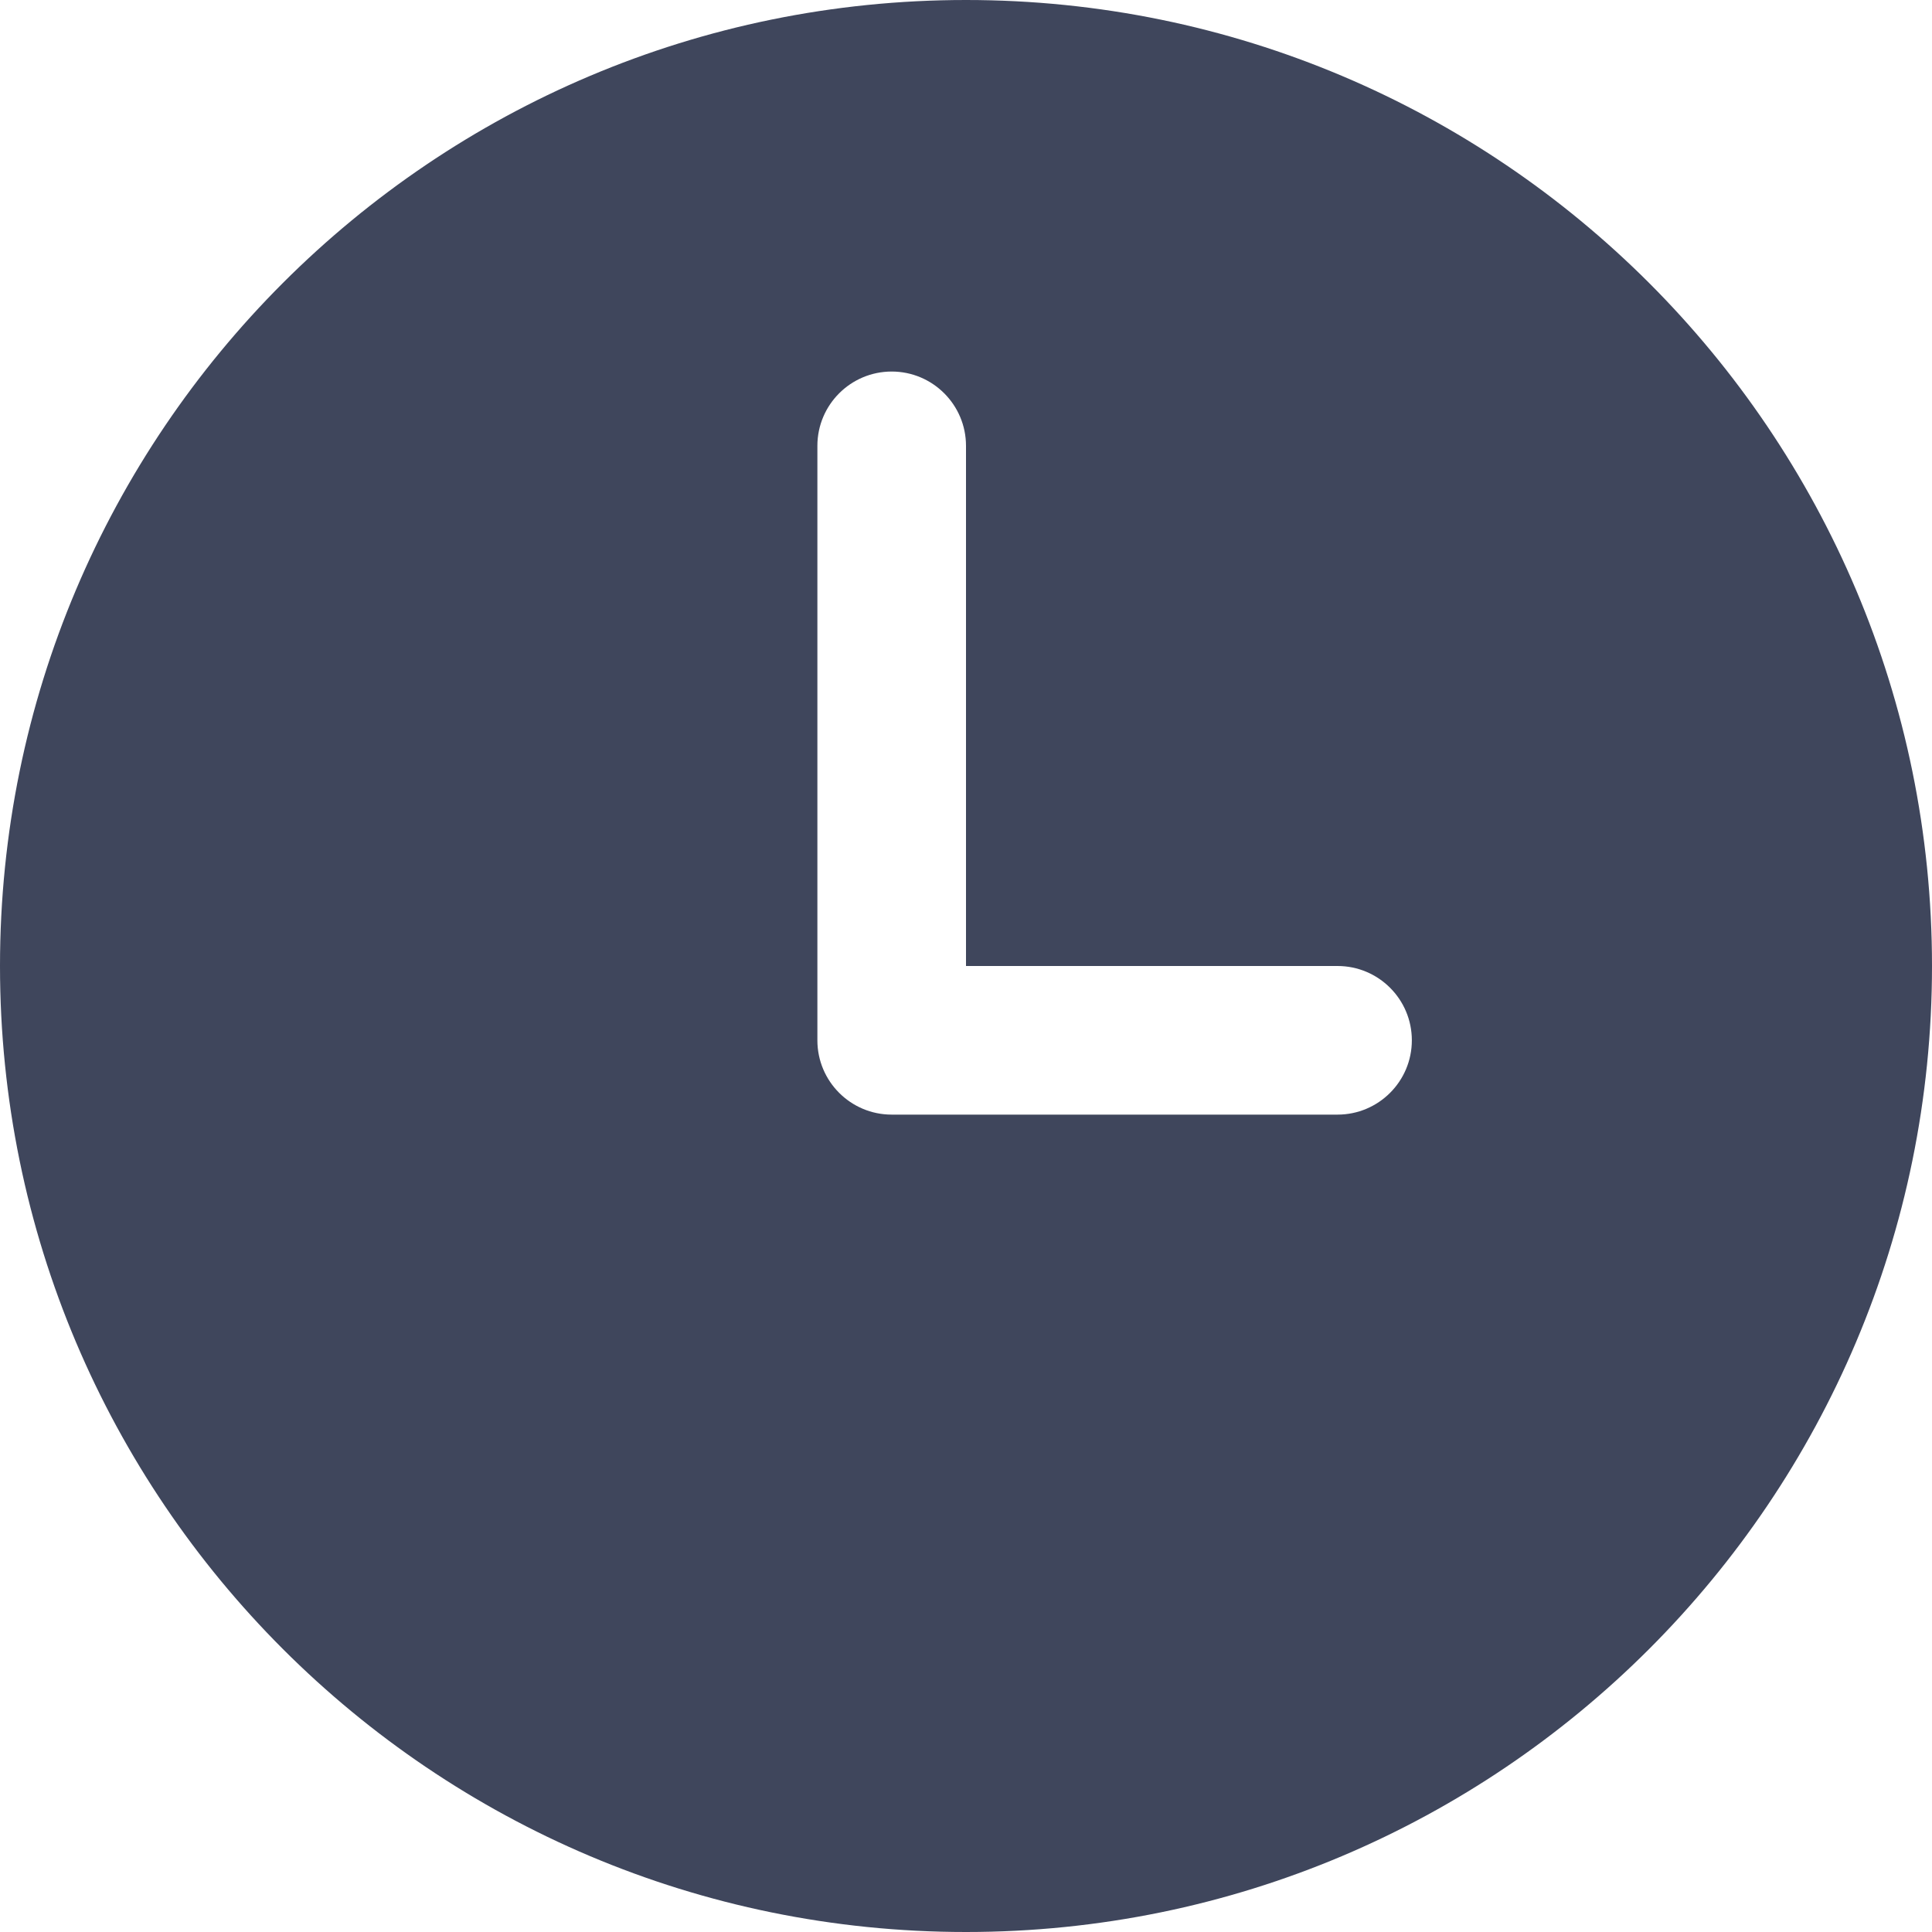
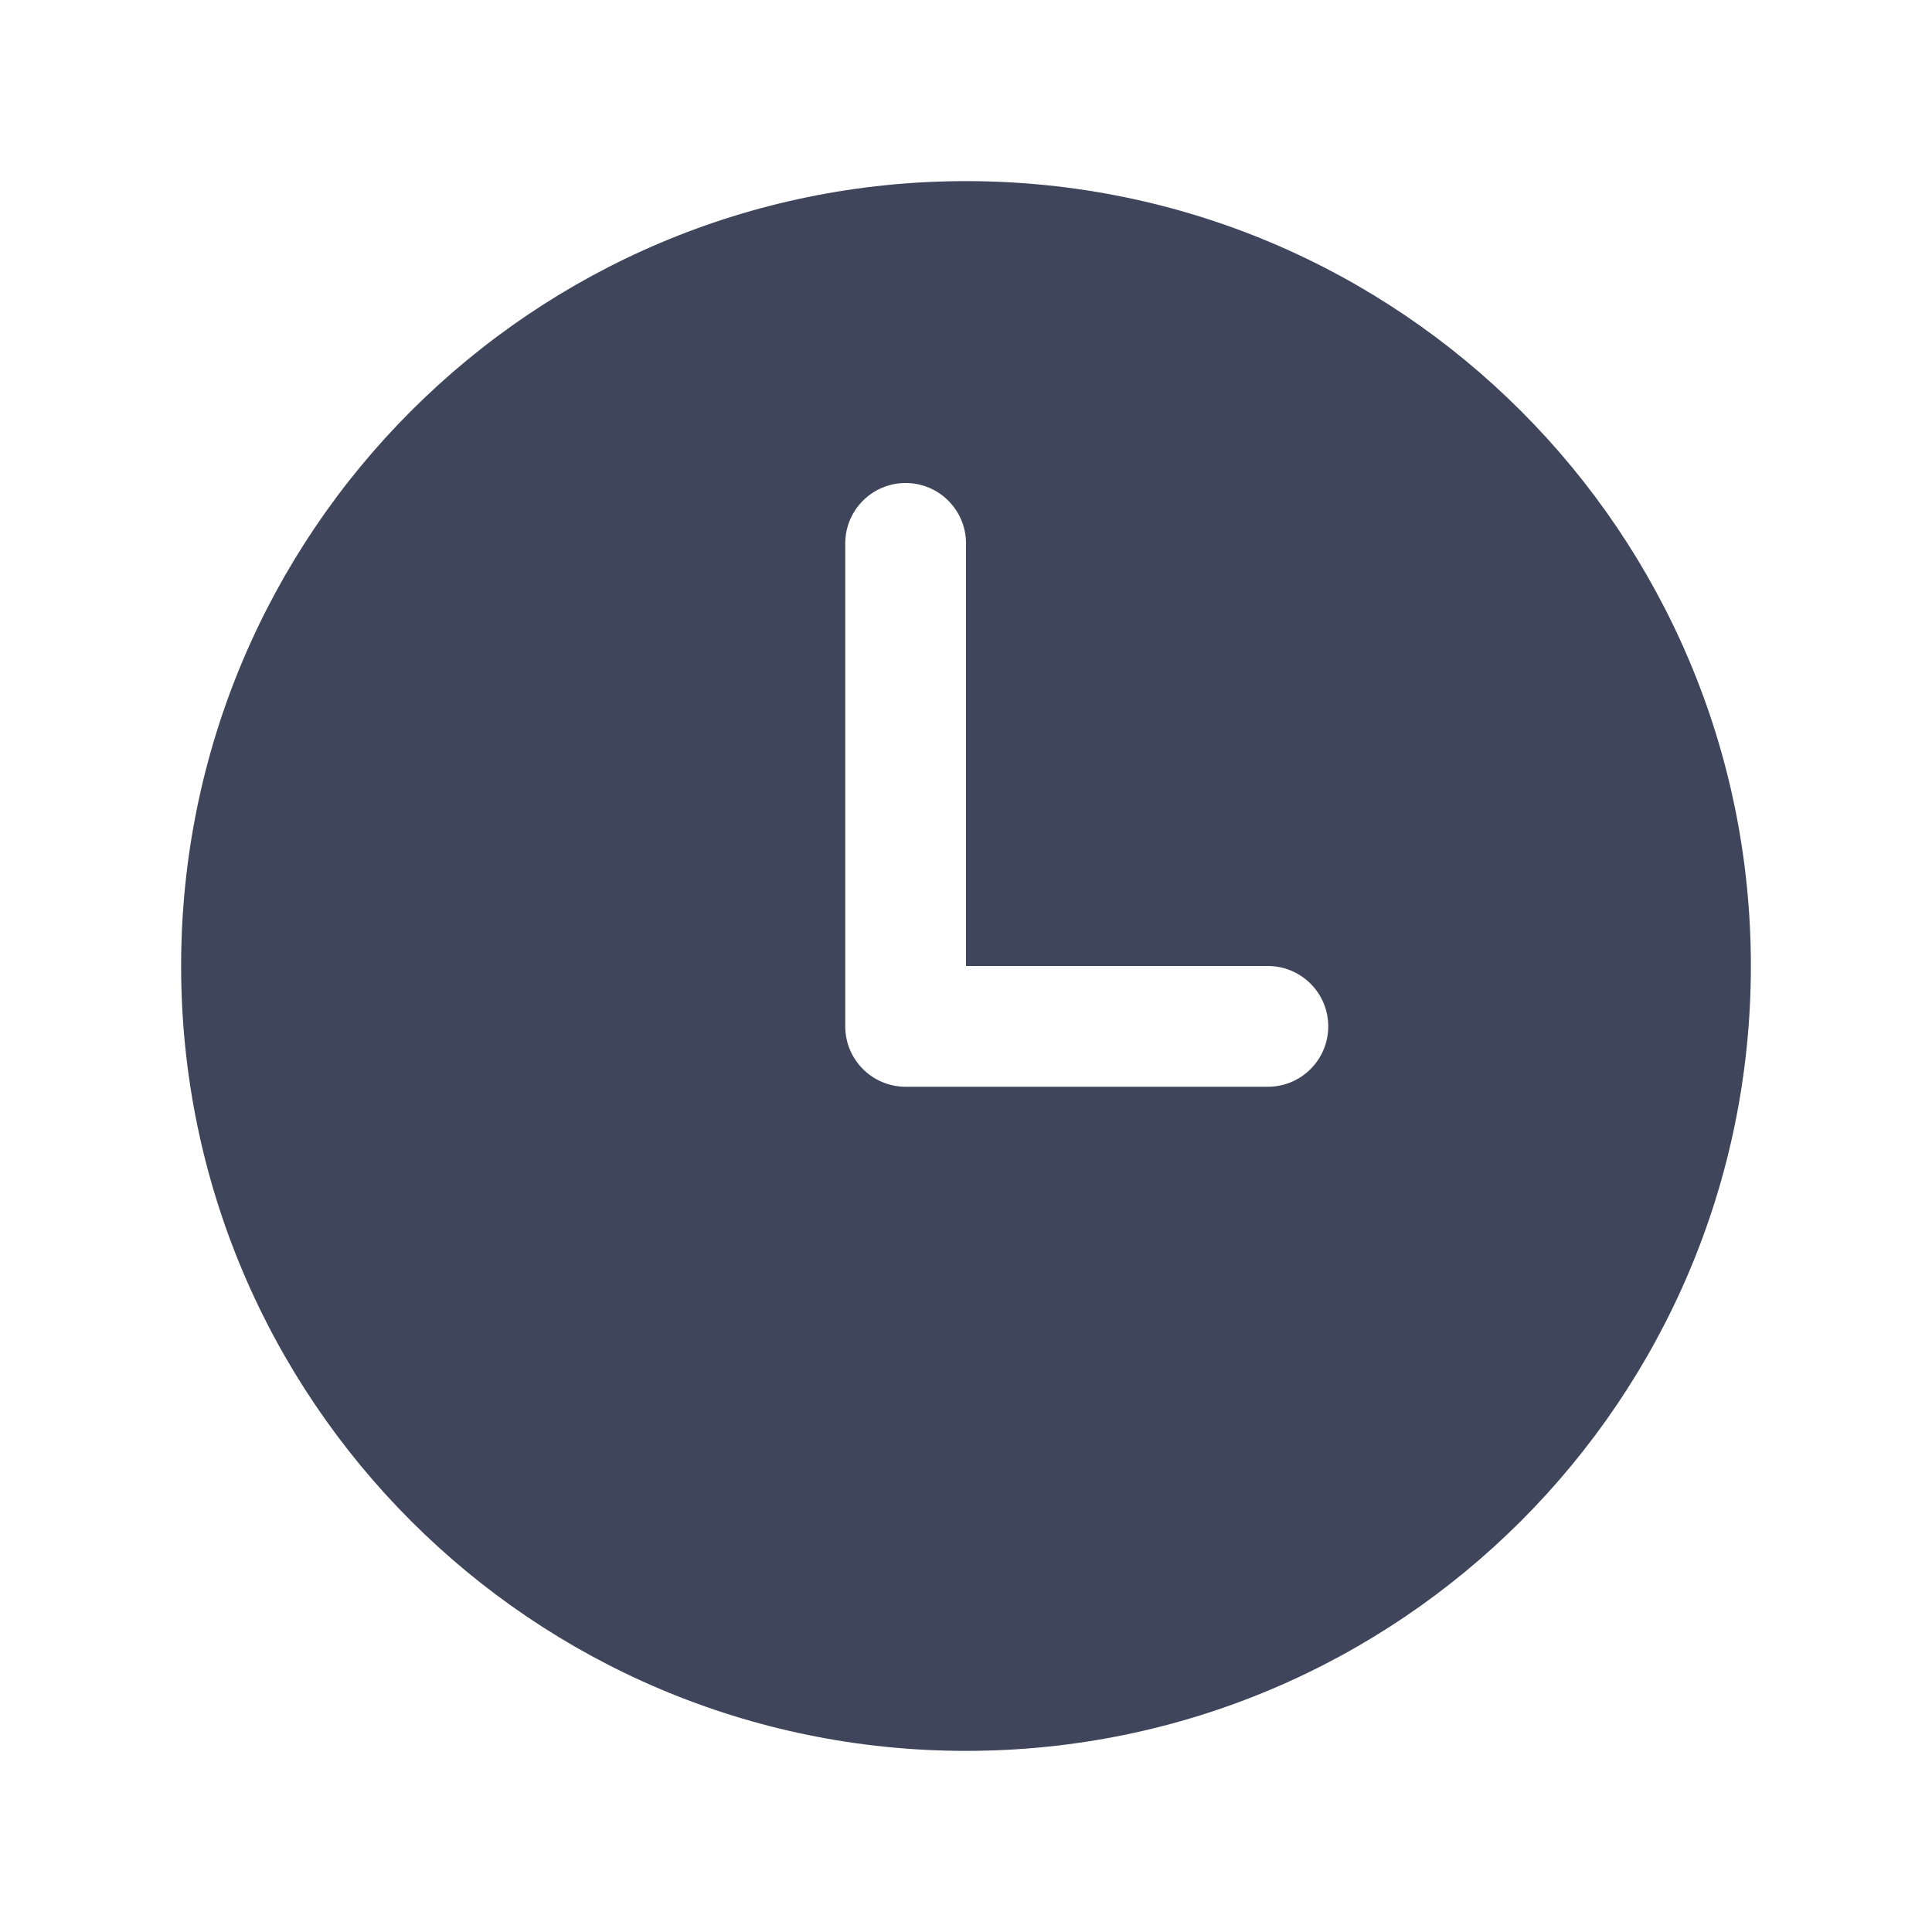
- <svg xmlns="http://www.w3.org/2000/svg" width="13" height="13" viewBox="0 0 13 13" fill="none">
-   <path fill-rule="evenodd" clip-rule="evenodd" d="M6.5 0C2.91 0 0 2.91 0 6.5C0 10.09 2.91 13 6.5 13C10.09 13 13 10.09 13 6.5C13 2.91 10.09 0 6.5 0ZM6.5 3C6.5 2.724 6.276 2.5 6 2.5C5.724 2.5 5.5 2.724 5.5 3V7C5.5 7.276 5.724 7.5 6 7.5H9C9.276 7.5 9.5 7.276 9.5 7C9.5 6.724 9.276 6.5 9 6.5H6.5V3Z" fill="#3F465C" />
+ <svg xmlns="http://www.w3.org/2000/svg" width="16" height="16" viewBox="0 0 16 16" fill="none">
+   <path fill-rule="evenodd" clip-rule="evenodd" d="M8 1.5C4.41 1.5 1.5 4.41 1.5 8C1.5 11.59 4.41 14.5 8 14.5C11.59 14.5 14.5 11.59 14.5 8C14.5 4.41 11.59 1.5 8 1.5ZM8 4.5C8 4.224 7.776 4 7.5 4C7.224 4 7 4.224 7 4.5V8.5C7 8.776 7.224 9 7.5 9H10.5C10.776 9 11 8.776 11 8.5C11 8.224 10.776 8 10.5 8H8V4.5Z" fill="#3F465C" />
</svg>
